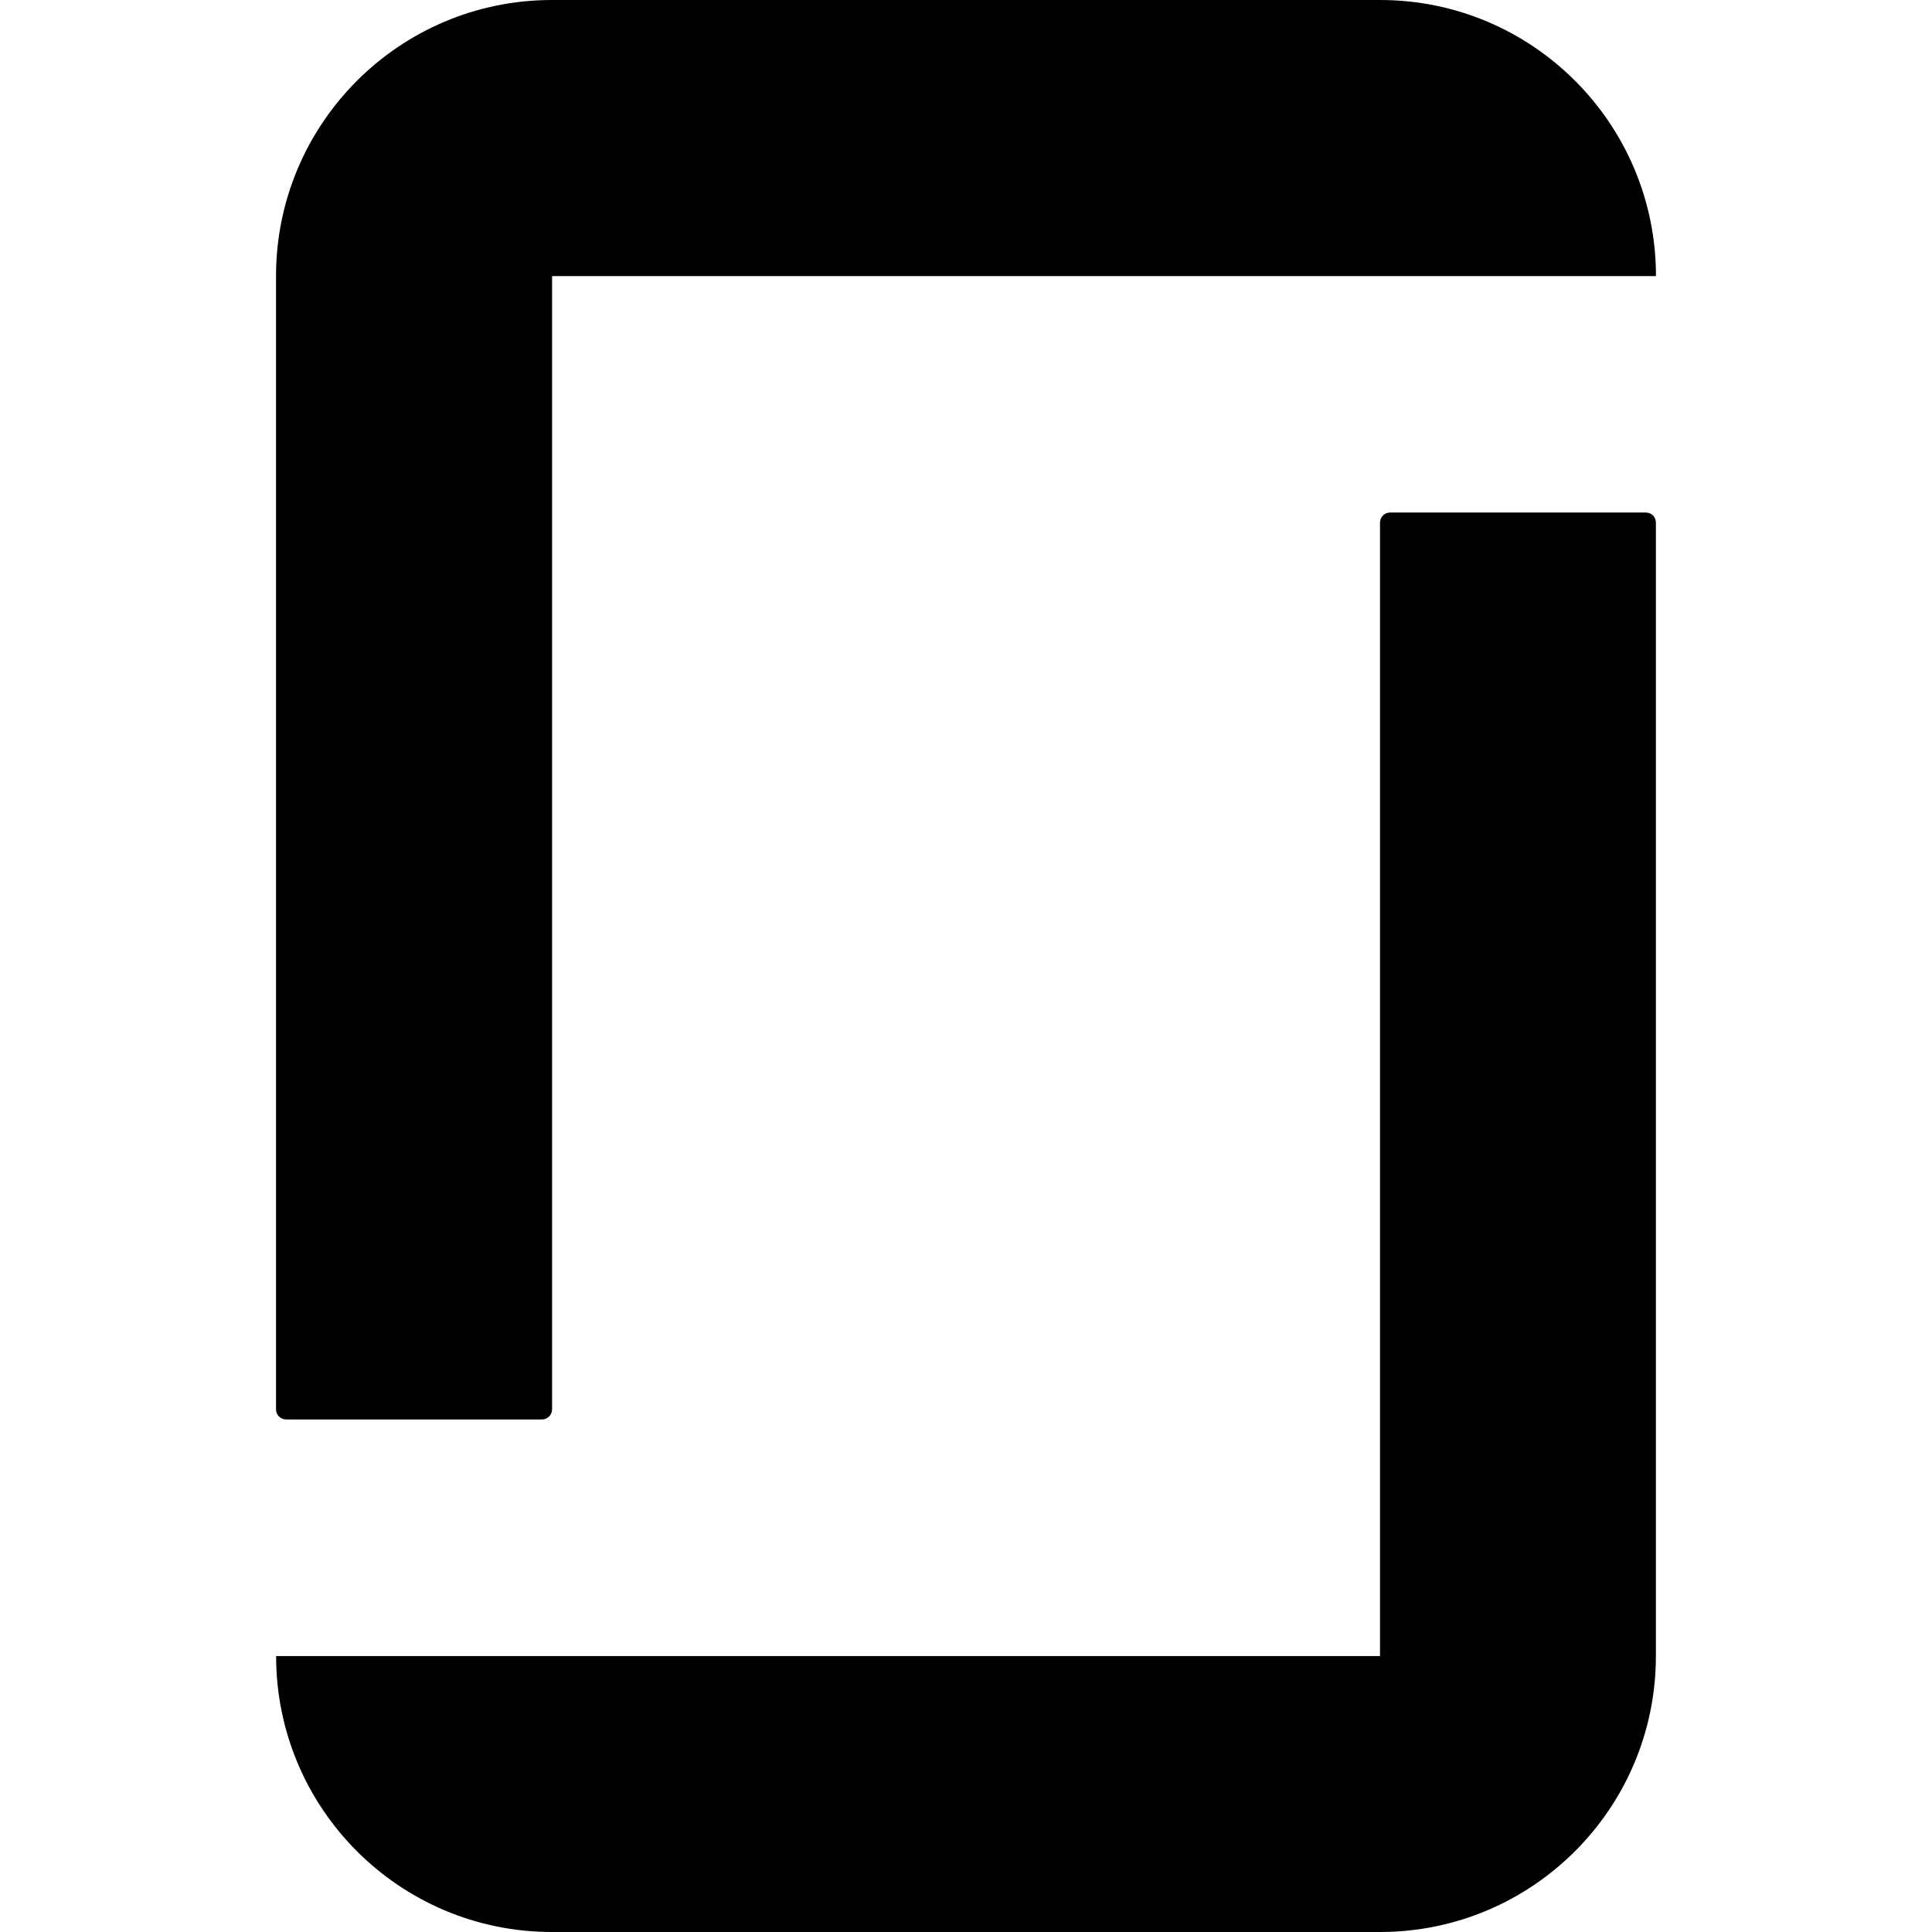
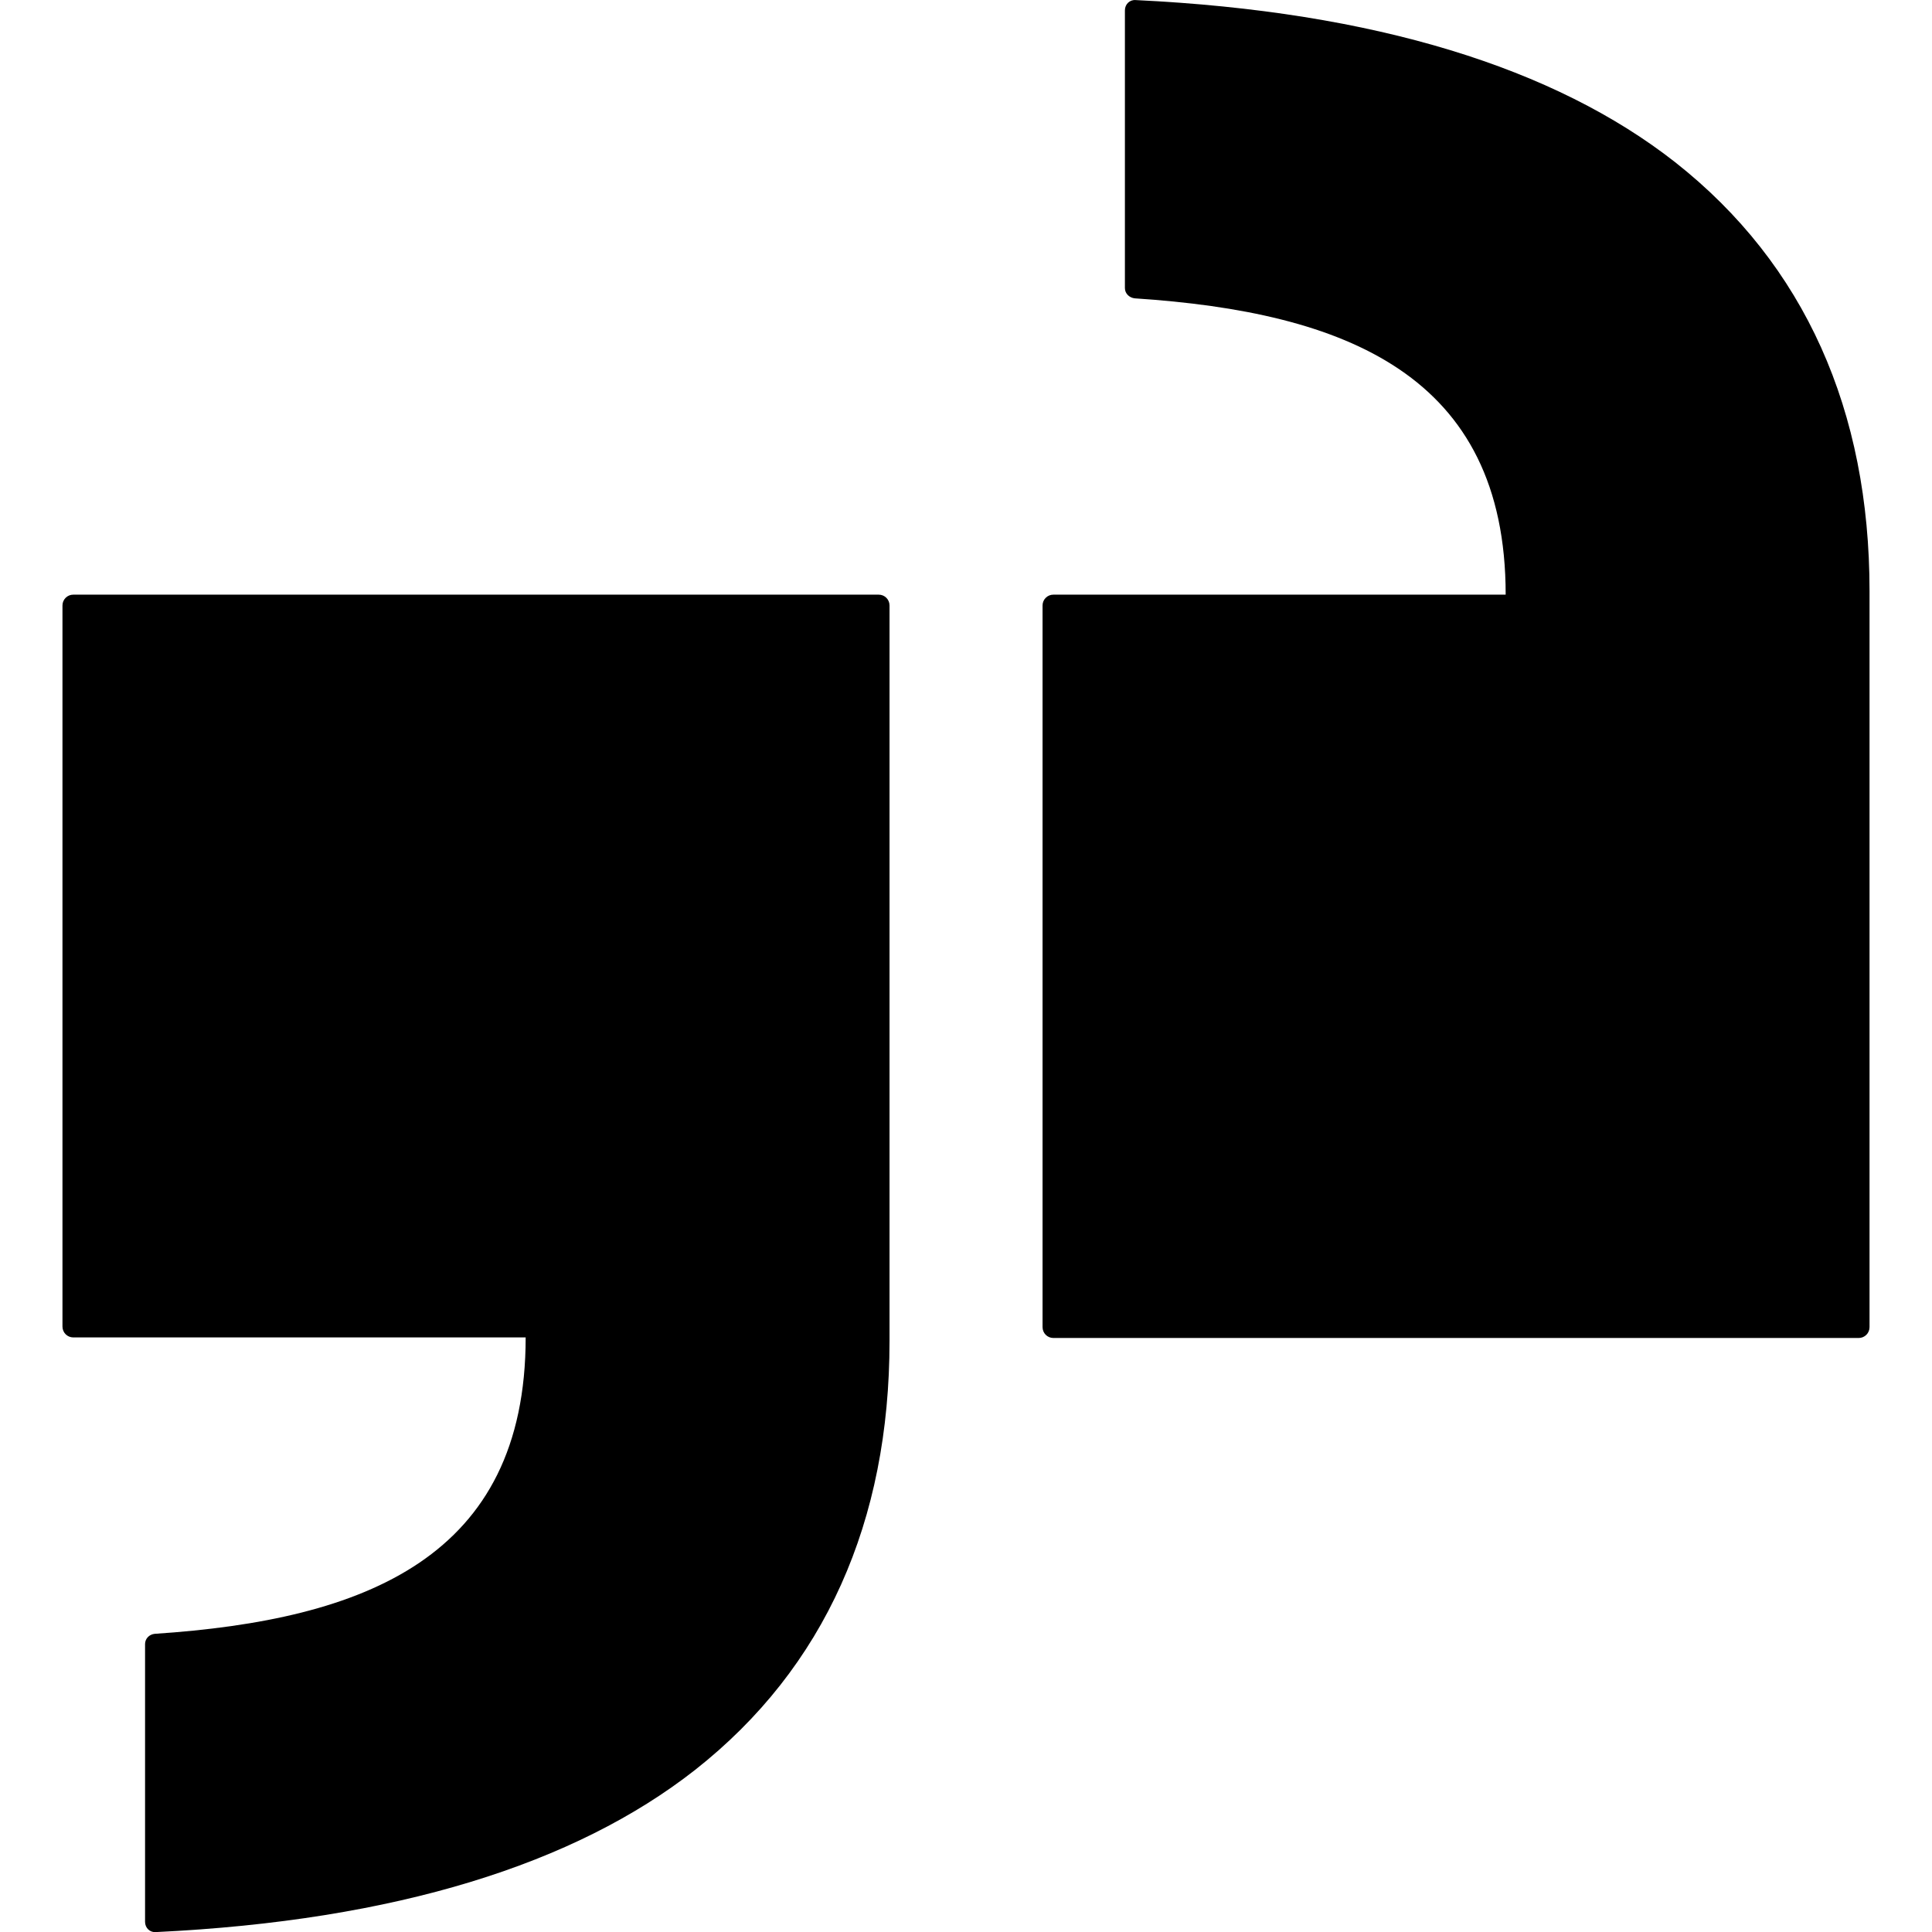
<svg xmlns="http://www.w3.org/2000/svg" role="img" viewBox="0 0 24 24">
-   <path d="M17.144 20.572H3.43C3.43 22.465 4.963 24 6.856 24h10.286c1.893 0 3.428-1.535 3.428-3.428V6.492c0-.07-.054-.125-.124-.125h-3.18c-.067 0-.123.056-.123.126v14.08zm0-20.572c1.892 0 3.427 1.535 3.427 3.43H6.858v14.078c0 .068-.056.125-.125.125H3.554c-.07 0-.125-.057-.125-.125V3.428C3.43 1.536 4.963 0 6.856 0h10.287" />
+   <path d="M14.109.001c-.075-.007-.135.052-.135.127v3.451c0 .067.054.119.121.127 2.619.172 4.609.95 4.609 3.681H13.086a.134.134 0 0 0-.135.135v8.964c0 .075.06.135.135.135h10.003c.075 0 .135-.06.135-.135V7.342c0-2.237-.8-4.056-2.416-5.328C19.319.847 17.087.143 14.109.001ZM.911 7.387a.134.134 0 0 0-.135.135v8.957c0 .075.06.135.135.135h5.619c0 2.731-1.99 3.509-4.609 3.682-.067.007-.119.06-.119.127v3.451c0 .075.06.134.135.127 2.978-.142 5.208-.846 6.697-2.014 1.616-1.272 2.416-3.091 2.416-5.328V7.522a.134.134 0 0 0-.135-.135z" />
</svg>
